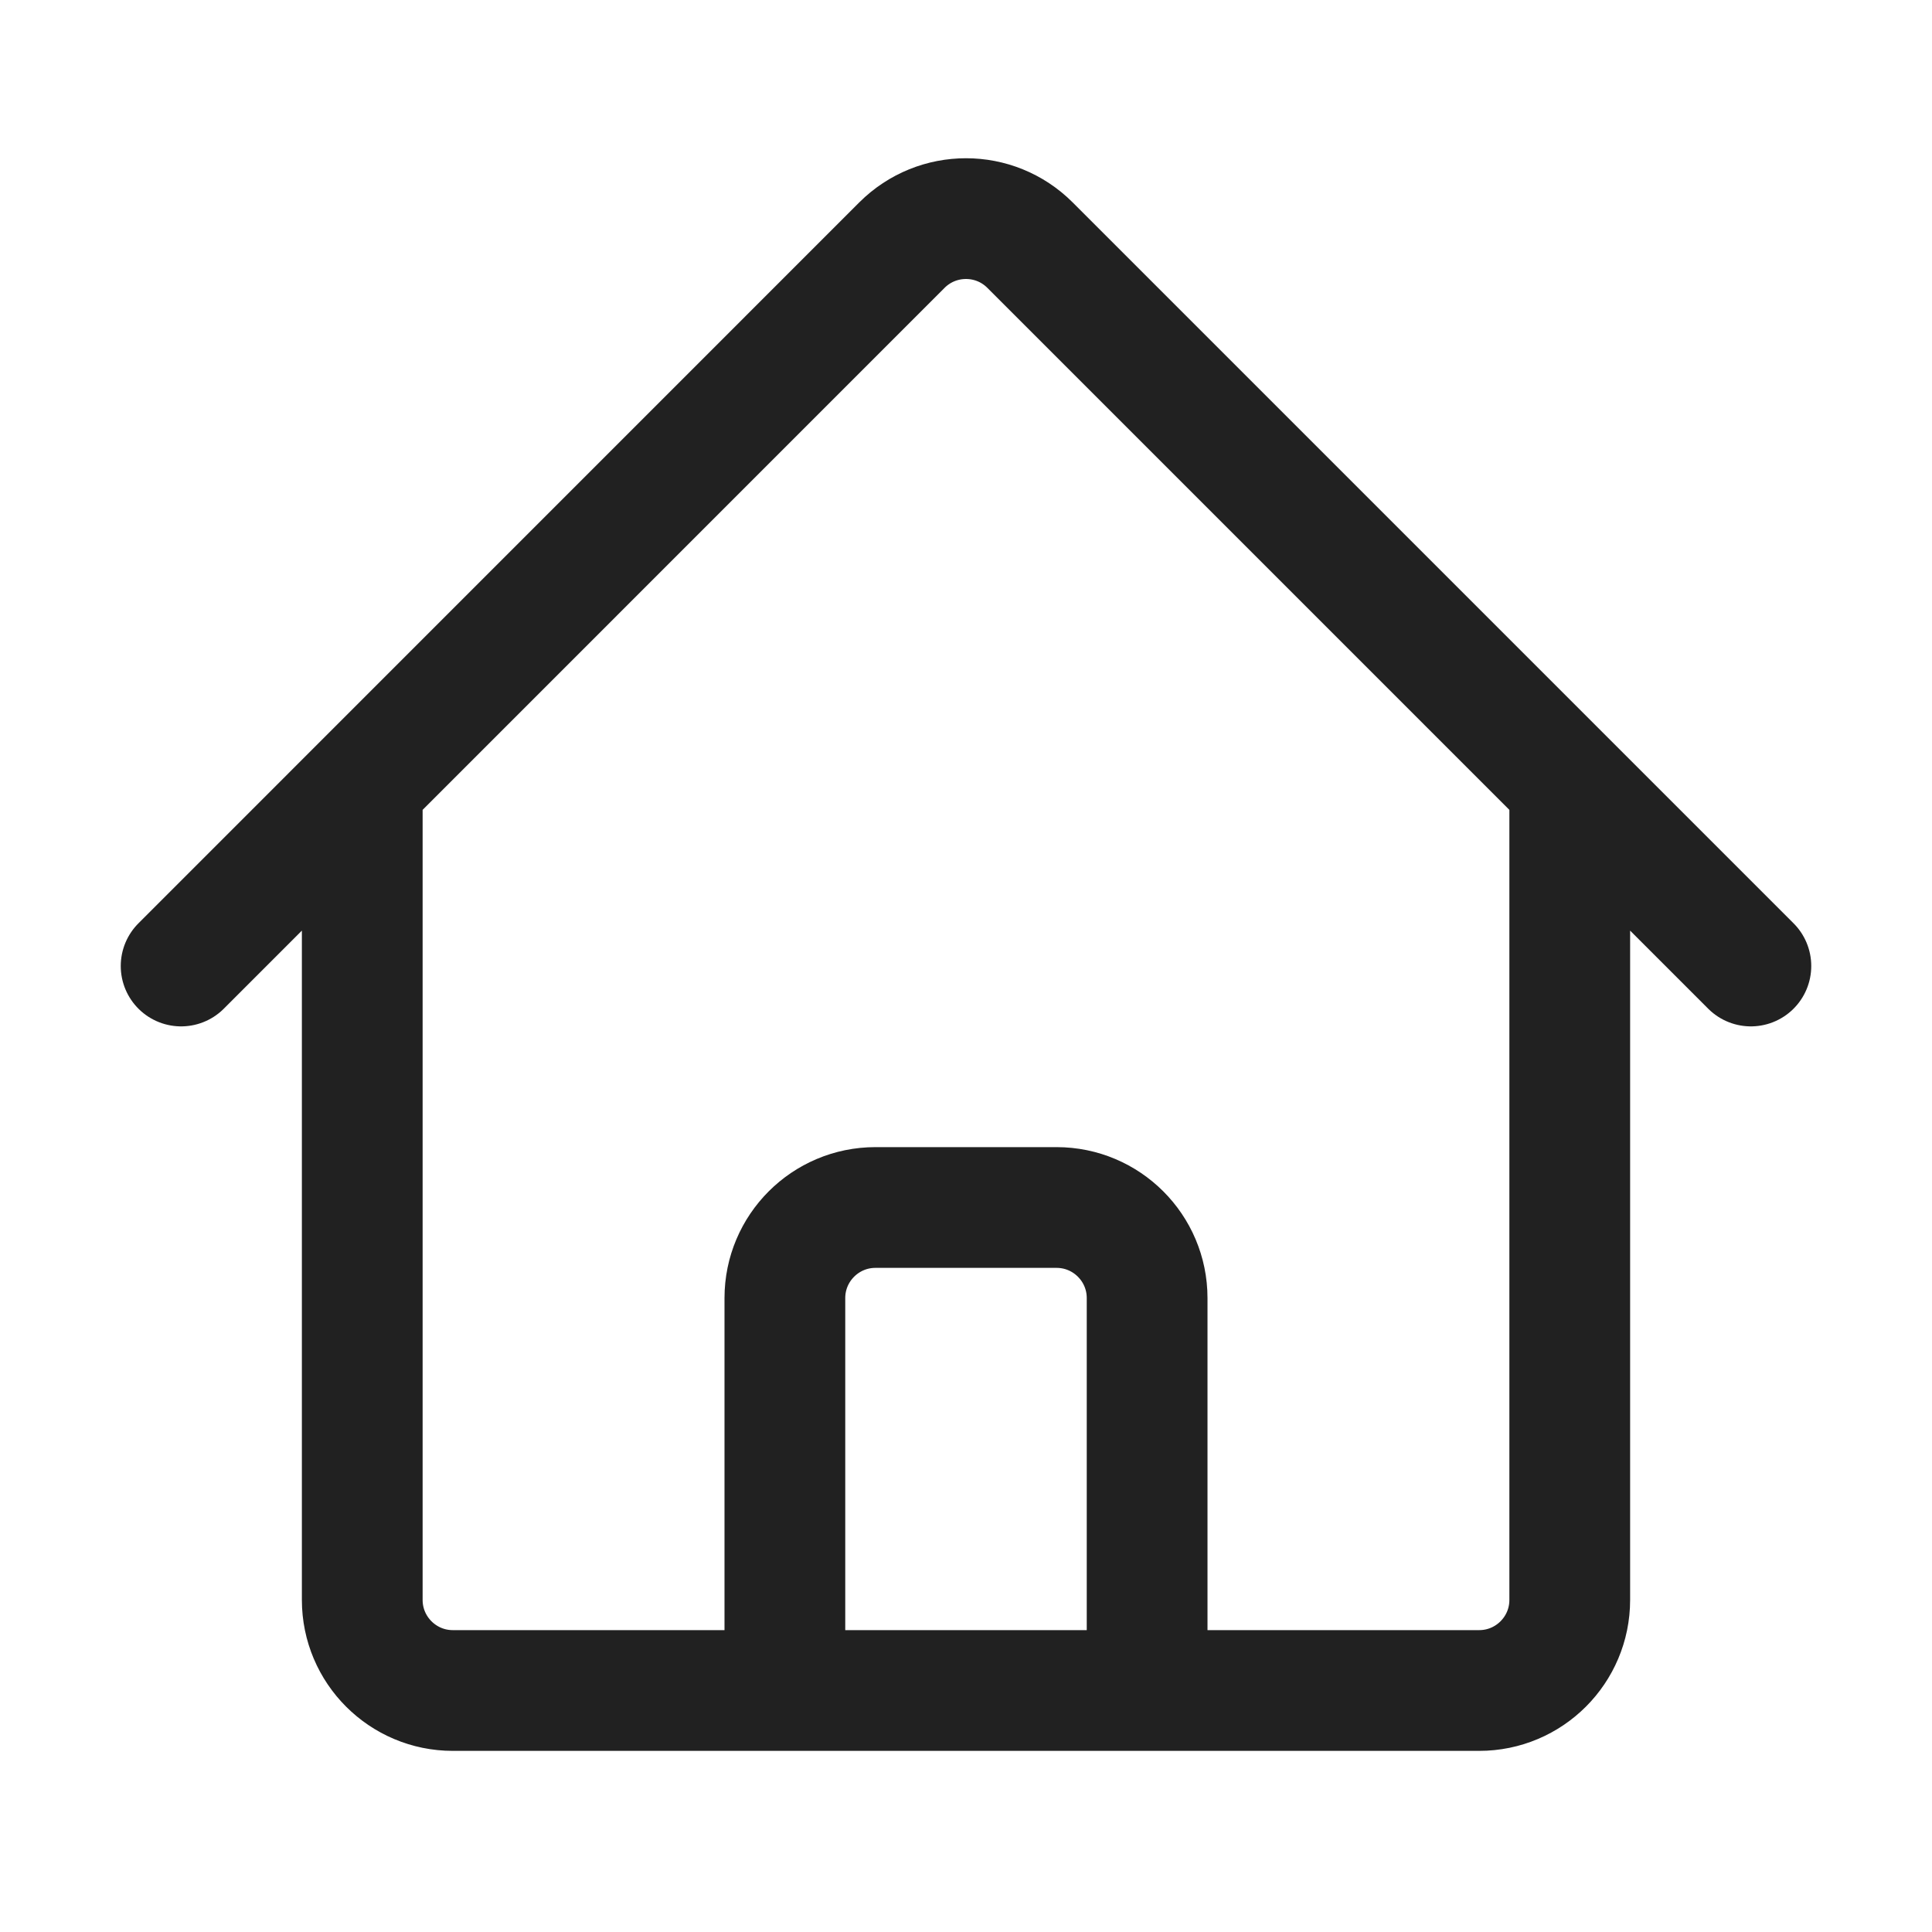
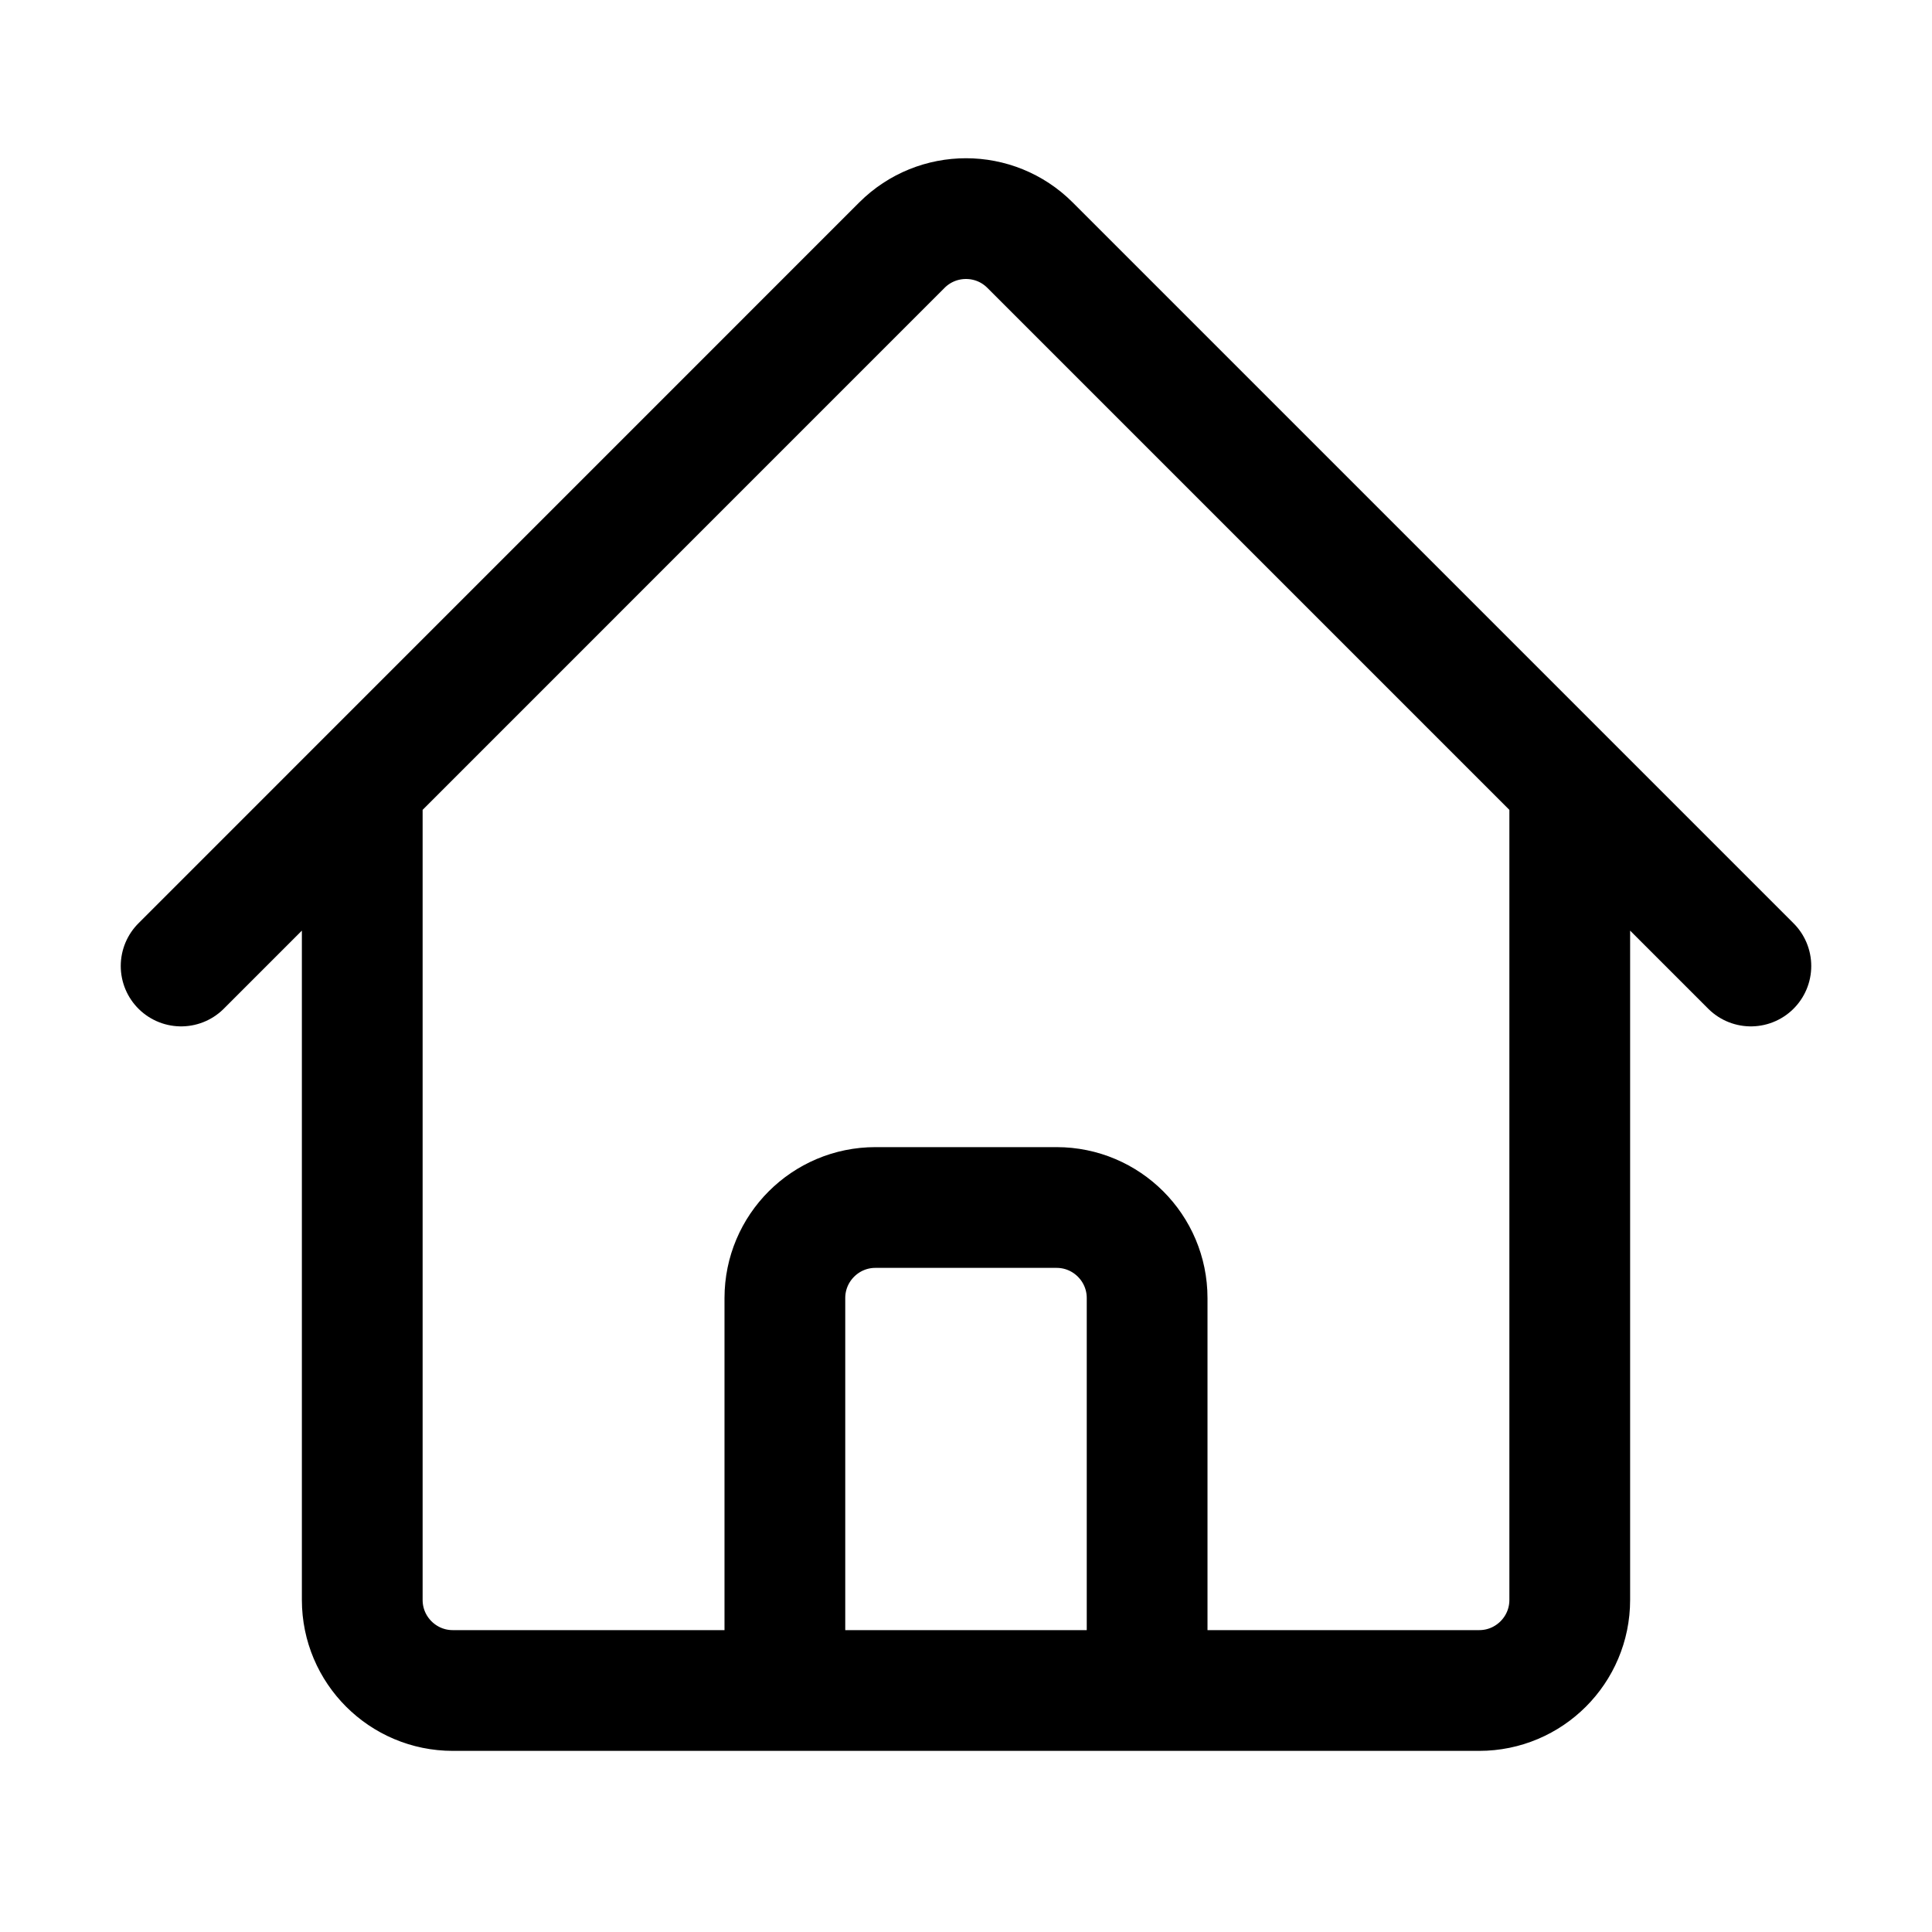
<svg xmlns="http://www.w3.org/2000/svg" width="24" height="24" viewBox="0 0 24 24" fill="none">
-   <path d="M2.25 12L11.204 3.045C11.644 2.606 12.356 2.606 12.795 3.045L21.75 12M4.5 9.75V19.875C4.5 20.496 5.004 21 5.625 21H9.75V16.125C9.75 15.504 10.254 15 10.875 15H13.125C13.746 15 14.25 15.504 14.25 16.125V21H18.375C18.996 21 19.5 20.496 19.5 19.875V9.75M8.25 21H16.5" stroke="black" stroke-opacity="0.87" stroke-width="1.5" stroke-linecap="round" stroke-linejoin="round" />
+   <path d="M2.25 12L11.204 3.045C11.644 2.606 12.356 2.606 12.795 3.045L21.75 12M4.5 9.75V19.875C4.5 20.496 5.004 21 5.625 21H9.75V16.125C9.75 15.504 10.254 15 10.875 15H13.125C13.746 15 14.25 15.504 14.25 16.125V21H18.375C18.996 21 19.5 20.496 19.5 19.875V9.75M8.25 21H16.5" stroke="currentColor" stroke-width="1.5" stroke-linecap="round" stroke-linejoin="round" />
</svg>
